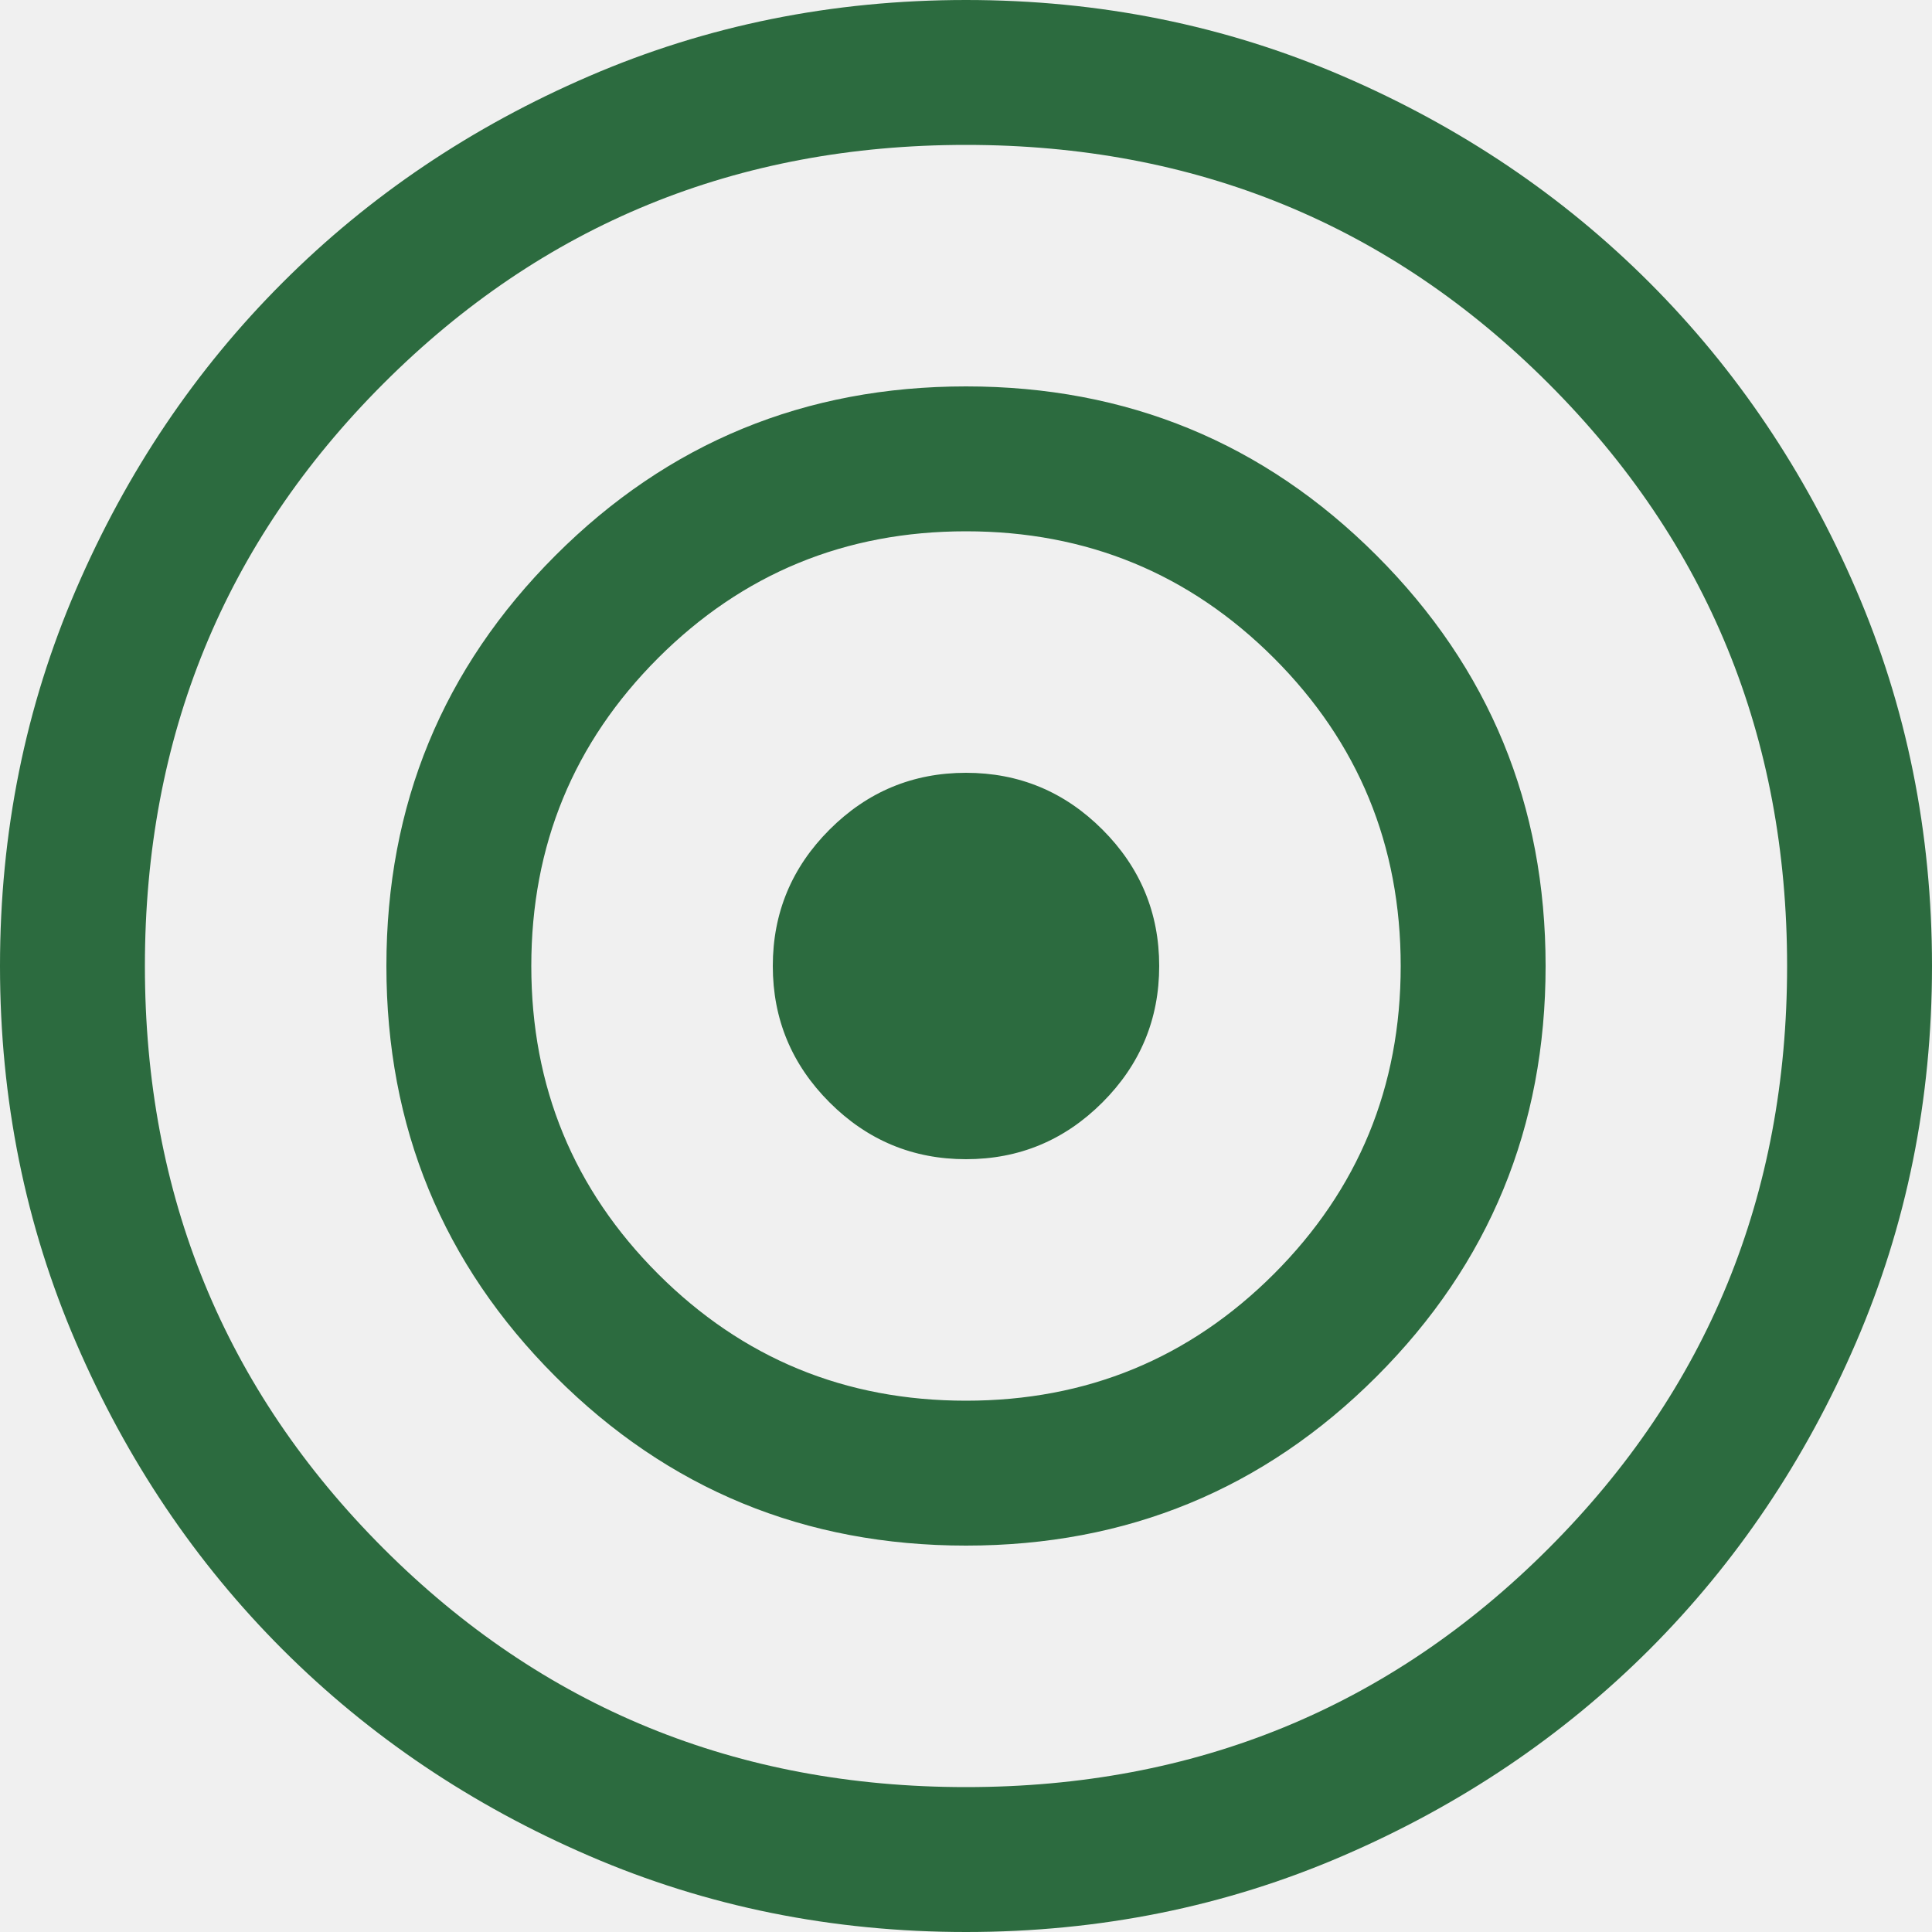
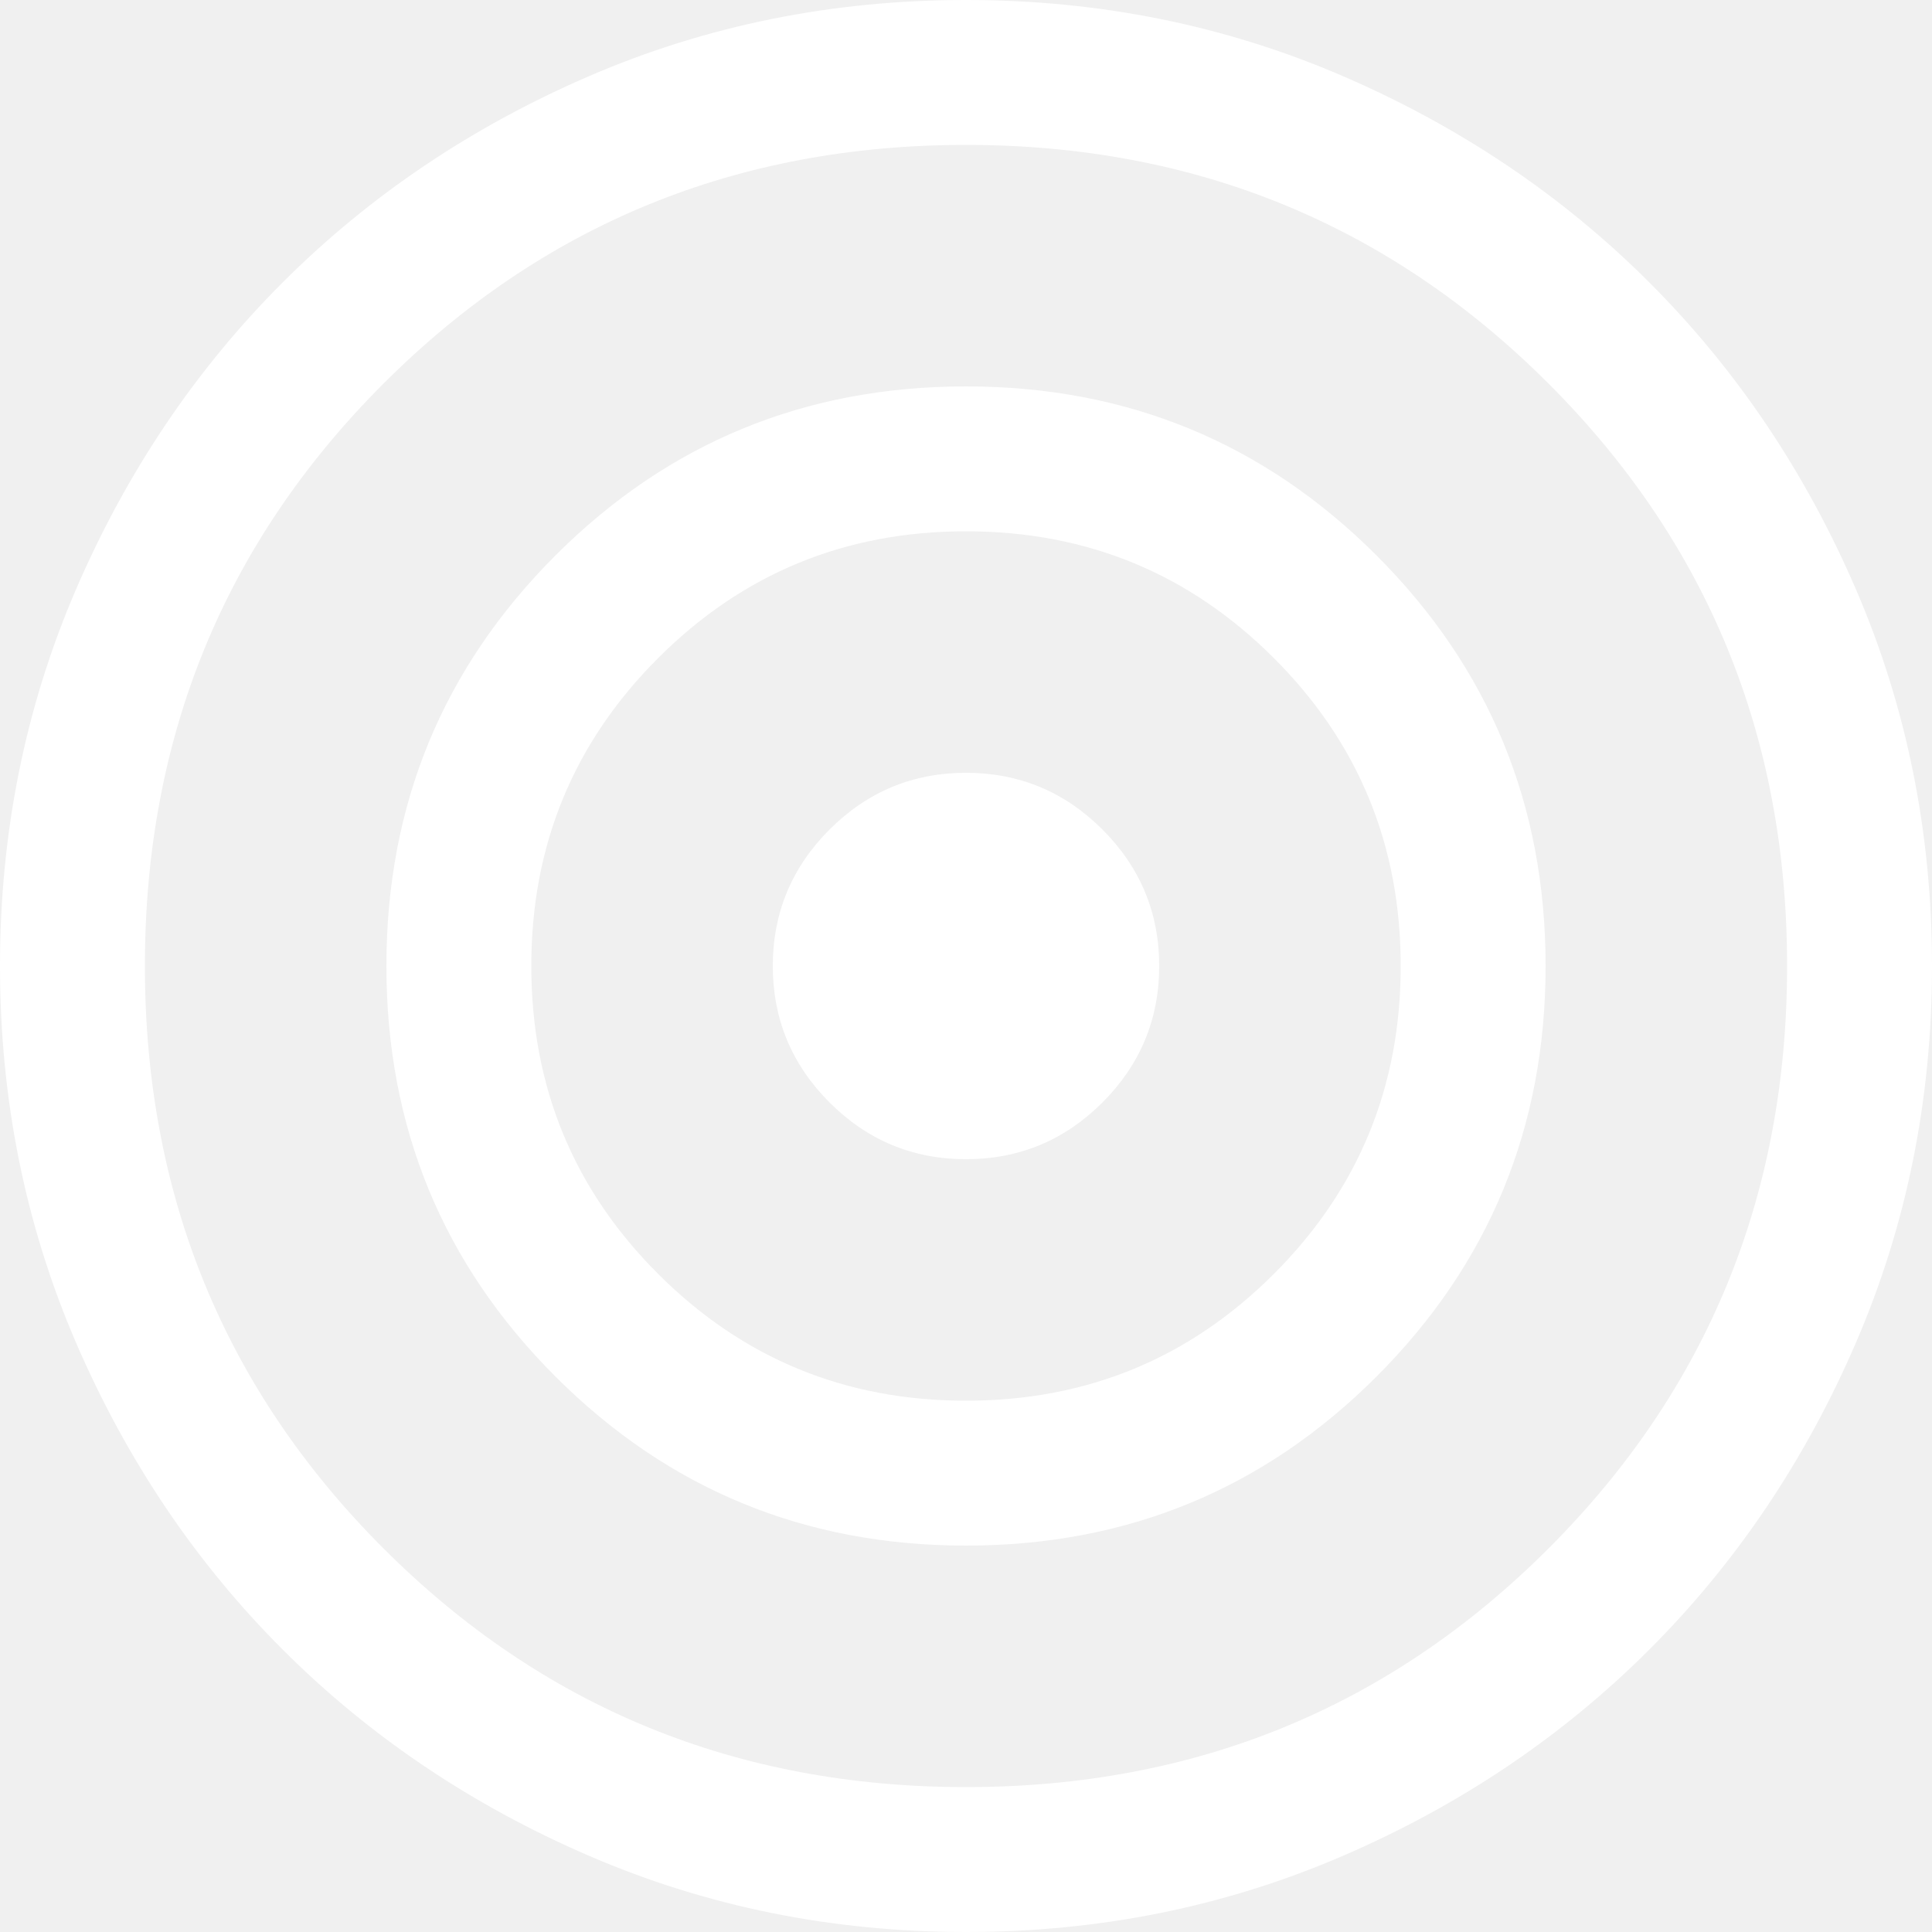
- <svg xmlns="http://www.w3.org/2000/svg" width="26" height="26" viewBox="0 0 26 26" fill="none">
-   <path d="M13 26C11.202 26 9.512 25.659 7.93 24.976C6.348 24.294 4.973 23.367 3.803 22.198C2.632 21.027 1.706 19.652 1.024 18.07C0.341 16.488 0 14.798 0 13C0 11.202 0.341 9.512 1.024 7.93C1.706 6.348 2.632 4.973 3.803 3.803C4.973 2.632 6.348 1.706 7.93 1.024C9.512 0.341 11.202 0 13 0C14.798 0 16.488 0.341 18.07 1.024C19.652 1.706 21.027 2.632 22.198 3.803C23.367 4.973 24.294 6.348 24.976 7.93C25.659 9.512 26 11.202 26 13C26 14.798 25.659 16.488 24.976 18.07C24.294 19.652 23.367 21.027 22.198 22.198C21.027 23.367 19.652 24.294 18.07 24.976C16.488 25.659 14.798 26 13 26ZM13 24.05C16.085 24.05 18.698 22.98 20.839 20.839C22.98 18.698 24.05 16.085 24.05 13C24.05 9.915 22.98 7.302 20.839 5.161C18.698 3.02 16.085 1.95 13 1.95C9.915 1.95 7.302 3.02 5.161 5.161C3.02 7.302 1.95 9.915 1.95 13C1.95 16.085 3.02 18.698 5.161 20.839C7.302 22.98 9.915 24.05 13 24.05ZM13 20.8C10.833 20.8 8.992 20.042 7.475 18.525C5.958 17.008 5.2 15.167 5.2 13C5.2 10.833 5.958 8.992 7.475 7.475C8.992 5.958 10.833 5.2 13 5.2C15.167 5.2 17.008 5.958 18.525 7.475C20.042 8.992 20.8 10.833 20.8 13C20.8 15.167 20.042 17.008 18.525 18.525C17.008 20.042 15.167 20.8 13 20.8ZM13 18.85C14.625 18.85 16.006 18.281 17.144 17.144C18.281 16.006 18.85 14.625 18.85 13C18.85 11.375 18.281 9.994 17.144 8.856C16.006 7.719 14.625 7.15 13 7.15C11.375 7.15 9.994 7.719 8.856 8.856C7.719 9.994 7.15 11.375 7.15 13C7.15 14.625 7.719 16.006 8.856 17.144C9.994 18.281 11.375 18.85 13 18.85ZM13 15.6C12.285 15.6 11.673 15.345 11.164 14.836C10.655 14.327 10.4 13.715 10.4 13C10.4 12.285 10.655 11.673 11.164 11.164C11.673 10.655 12.285 10.4 13 10.4C13.715 10.4 14.327 10.655 14.836 11.164C15.345 11.673 15.6 12.285 15.6 13C15.6 13.715 15.345 14.327 14.836 14.836C14.327 15.345 13.715 15.6 13 15.6Z" fill="#2C6B3F" />
+ <svg xmlns="http://www.w3.org/2000/svg" width="44" height="44" viewBox="0 0 44 44" fill="none">
+   <path d="M22 44C18.957 44 16.097 43.422 13.42 42.267C10.743 41.112 8.415 39.545 6.435 37.565C4.455 35.585 2.888 33.257 1.732 30.58C0.578 27.903 0 25.043 0 22C0 18.957 0.578 16.097 1.732 13.42C2.888 10.743 4.455 8.415 6.435 6.435C8.415 4.455 10.743 2.888 13.42 1.732C16.097 0.578 18.957 0 22 0C25.043 0 27.903 0.578 30.58 1.732C33.257 2.888 35.585 4.455 37.565 6.435C39.545 8.415 41.112 10.743 42.267 13.42C43.422 16.097 44 18.957 44 22C44 25.043 43.422 27.903 42.267 30.58C41.112 33.257 39.545 35.585 37.565 37.565C35.585 39.545 33.257 41.112 30.58 42.267C27.903 43.422 25.043 44 22 44ZM22 40.7C27.221 40.7 31.642 38.889 35.266 35.266C38.889 31.642 40.7 27.22 40.7 22C40.7 16.779 38.889 12.358 35.266 8.735C31.642 5.112 27.221 3.3 22 3.3C16.78 3.3 12.358 5.112 8.735 8.735C5.112 12.358 3.3 16.779 3.3 22C3.3 27.22 5.112 31.642 8.735 35.266C12.358 38.889 16.78 40.7 22 40.7ZM22 35.2C18.333 35.2 15.217 33.917 12.65 31.35C10.083 28.783 8.8 25.667 8.8 22C8.8 18.333 10.083 15.217 12.65 12.65C15.217 10.083 18.333 8.8 22 8.8C25.667 8.8 28.783 10.083 31.35 12.65C33.917 15.217 35.2 18.333 35.2 22C35.2 25.667 33.917 28.783 31.35 31.35C28.783 33.917 25.667 35.2 22 35.2ZM22 31.9C24.75 31.9 27.087 30.938 29.012 29.012C30.938 27.087 31.9 24.75 31.9 22C31.9 19.25 30.938 16.913 29.012 14.988C27.087 13.062 24.75 12.1 22 12.1C19.25 12.1 16.913 13.062 14.988 14.988C13.062 16.913 12.1 19.25 12.1 22C12.1 24.75 13.062 27.087 14.988 29.012C16.913 30.938 19.25 31.9 22 31.9ZM22 26.4C20.79 26.4 19.754 25.969 18.892 25.108C18.031 24.246 17.6 23.21 17.6 22C17.6 20.79 18.031 19.754 18.892 18.892C19.754 18.031 20.79 17.6 22 17.6C23.21 17.6 24.246 18.031 25.108 18.892C25.969 19.754 26.4 20.79 26.4 22C26.4 23.21 25.969 24.246 25.108 25.108C24.246 25.969 23.21 26.4 22 26.4Z" fill="white" />
</svg>
